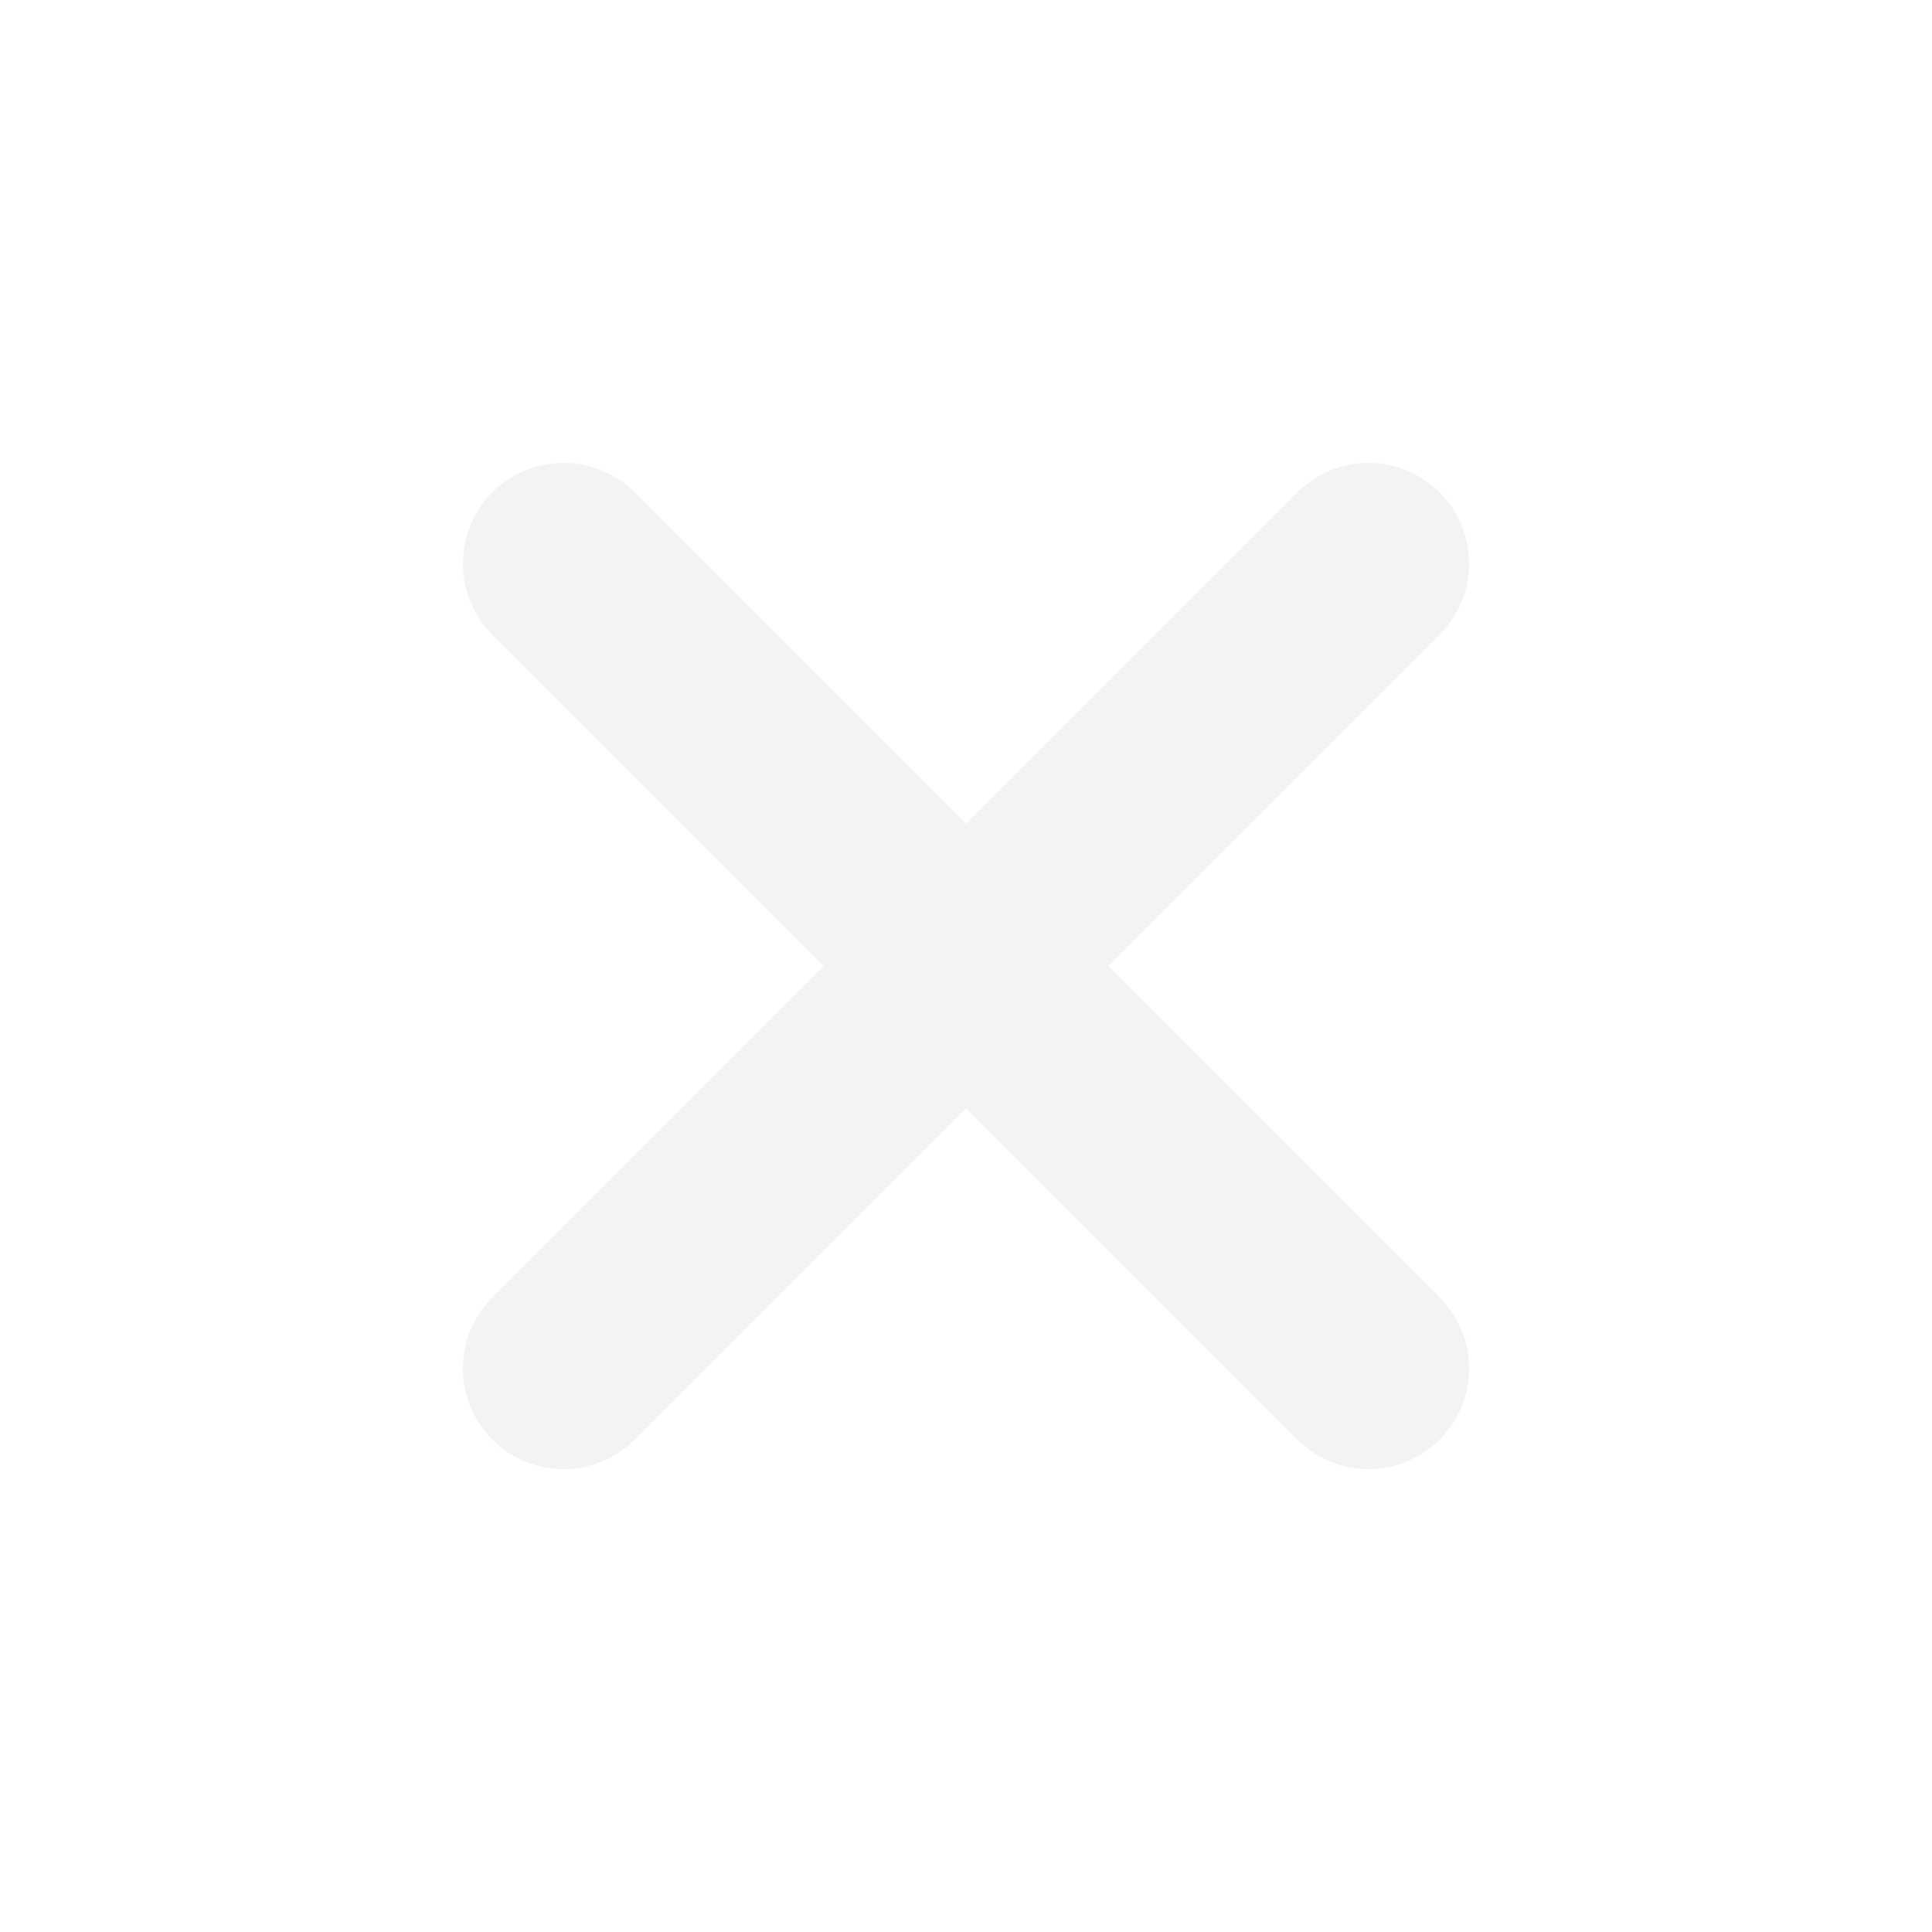
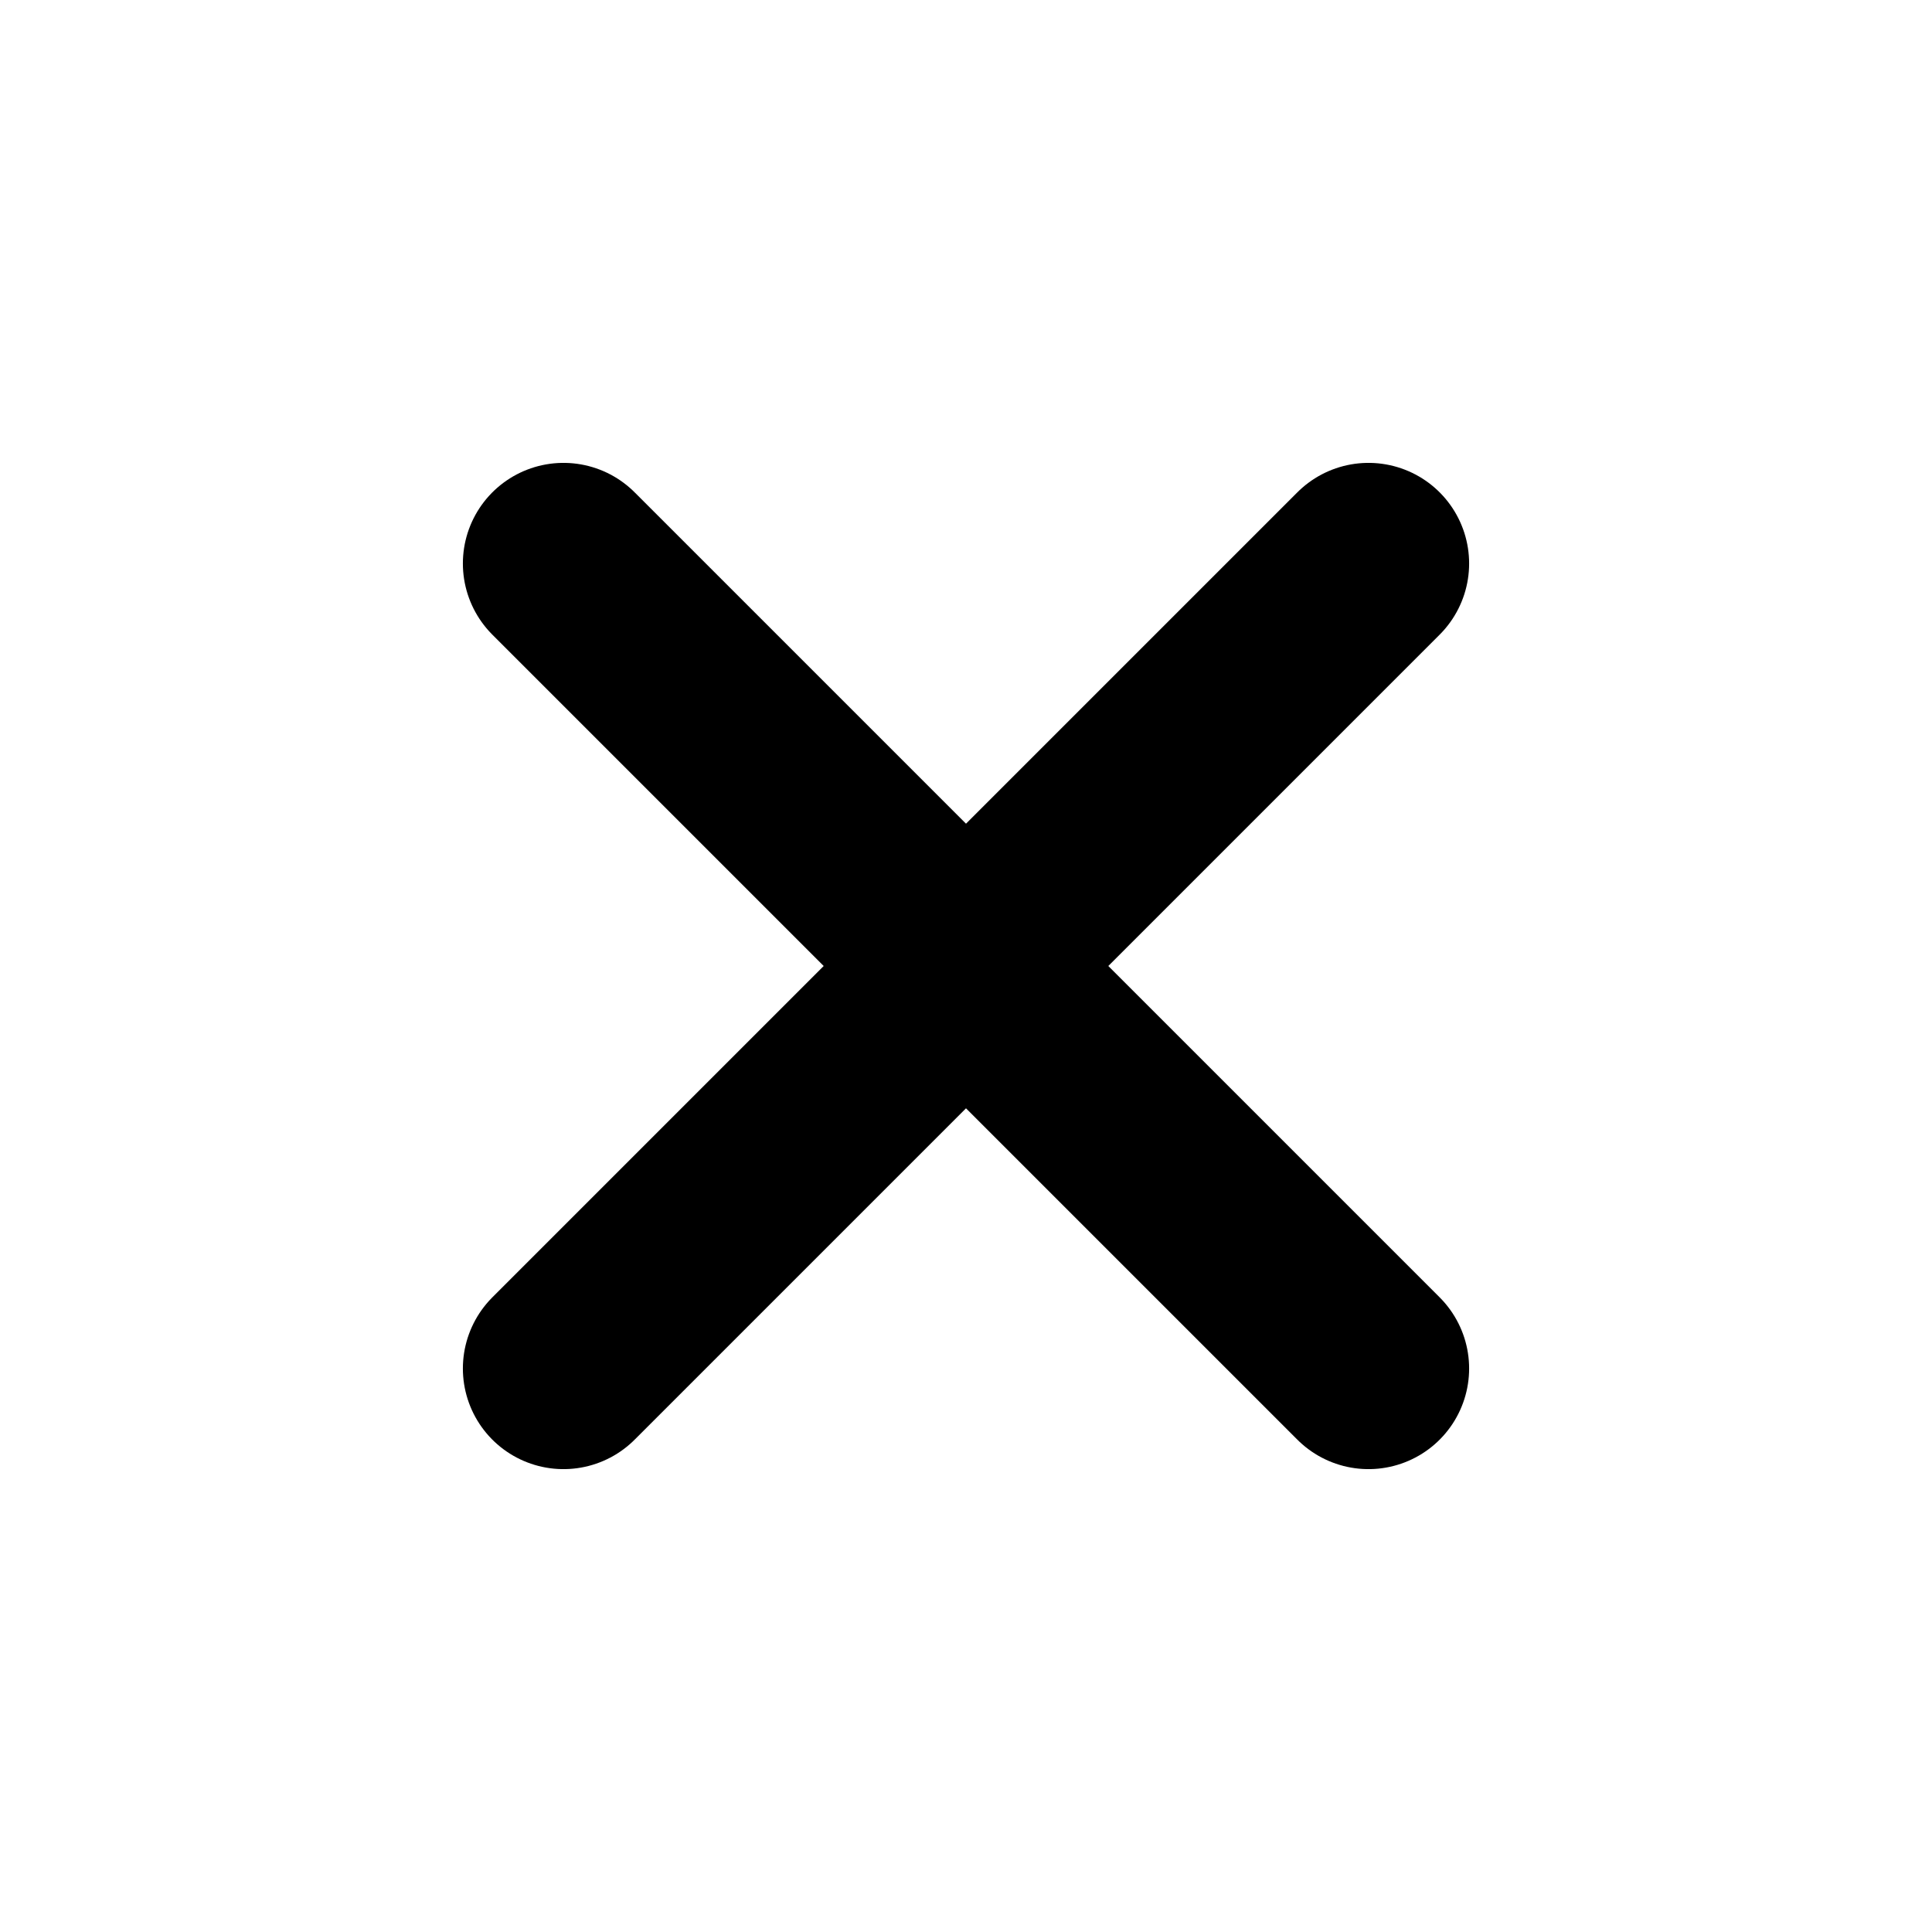
<svg xmlns="http://www.w3.org/2000/svg" width="24" height="24" viewBox="0 0 24 24" fill="none">
-   <path d="M7 7L17 17M7 17L17 7" stroke="#F2F4F3" stroke-width="2.5" stroke-linecap="round" stroke-linejoin="round" />
+   <path d="M7 7L17 17M7 17L17 7" stroke="currentColor" stroke-width="2.5" stroke-linecap="round" stroke-linejoin="round" />
</svg>
